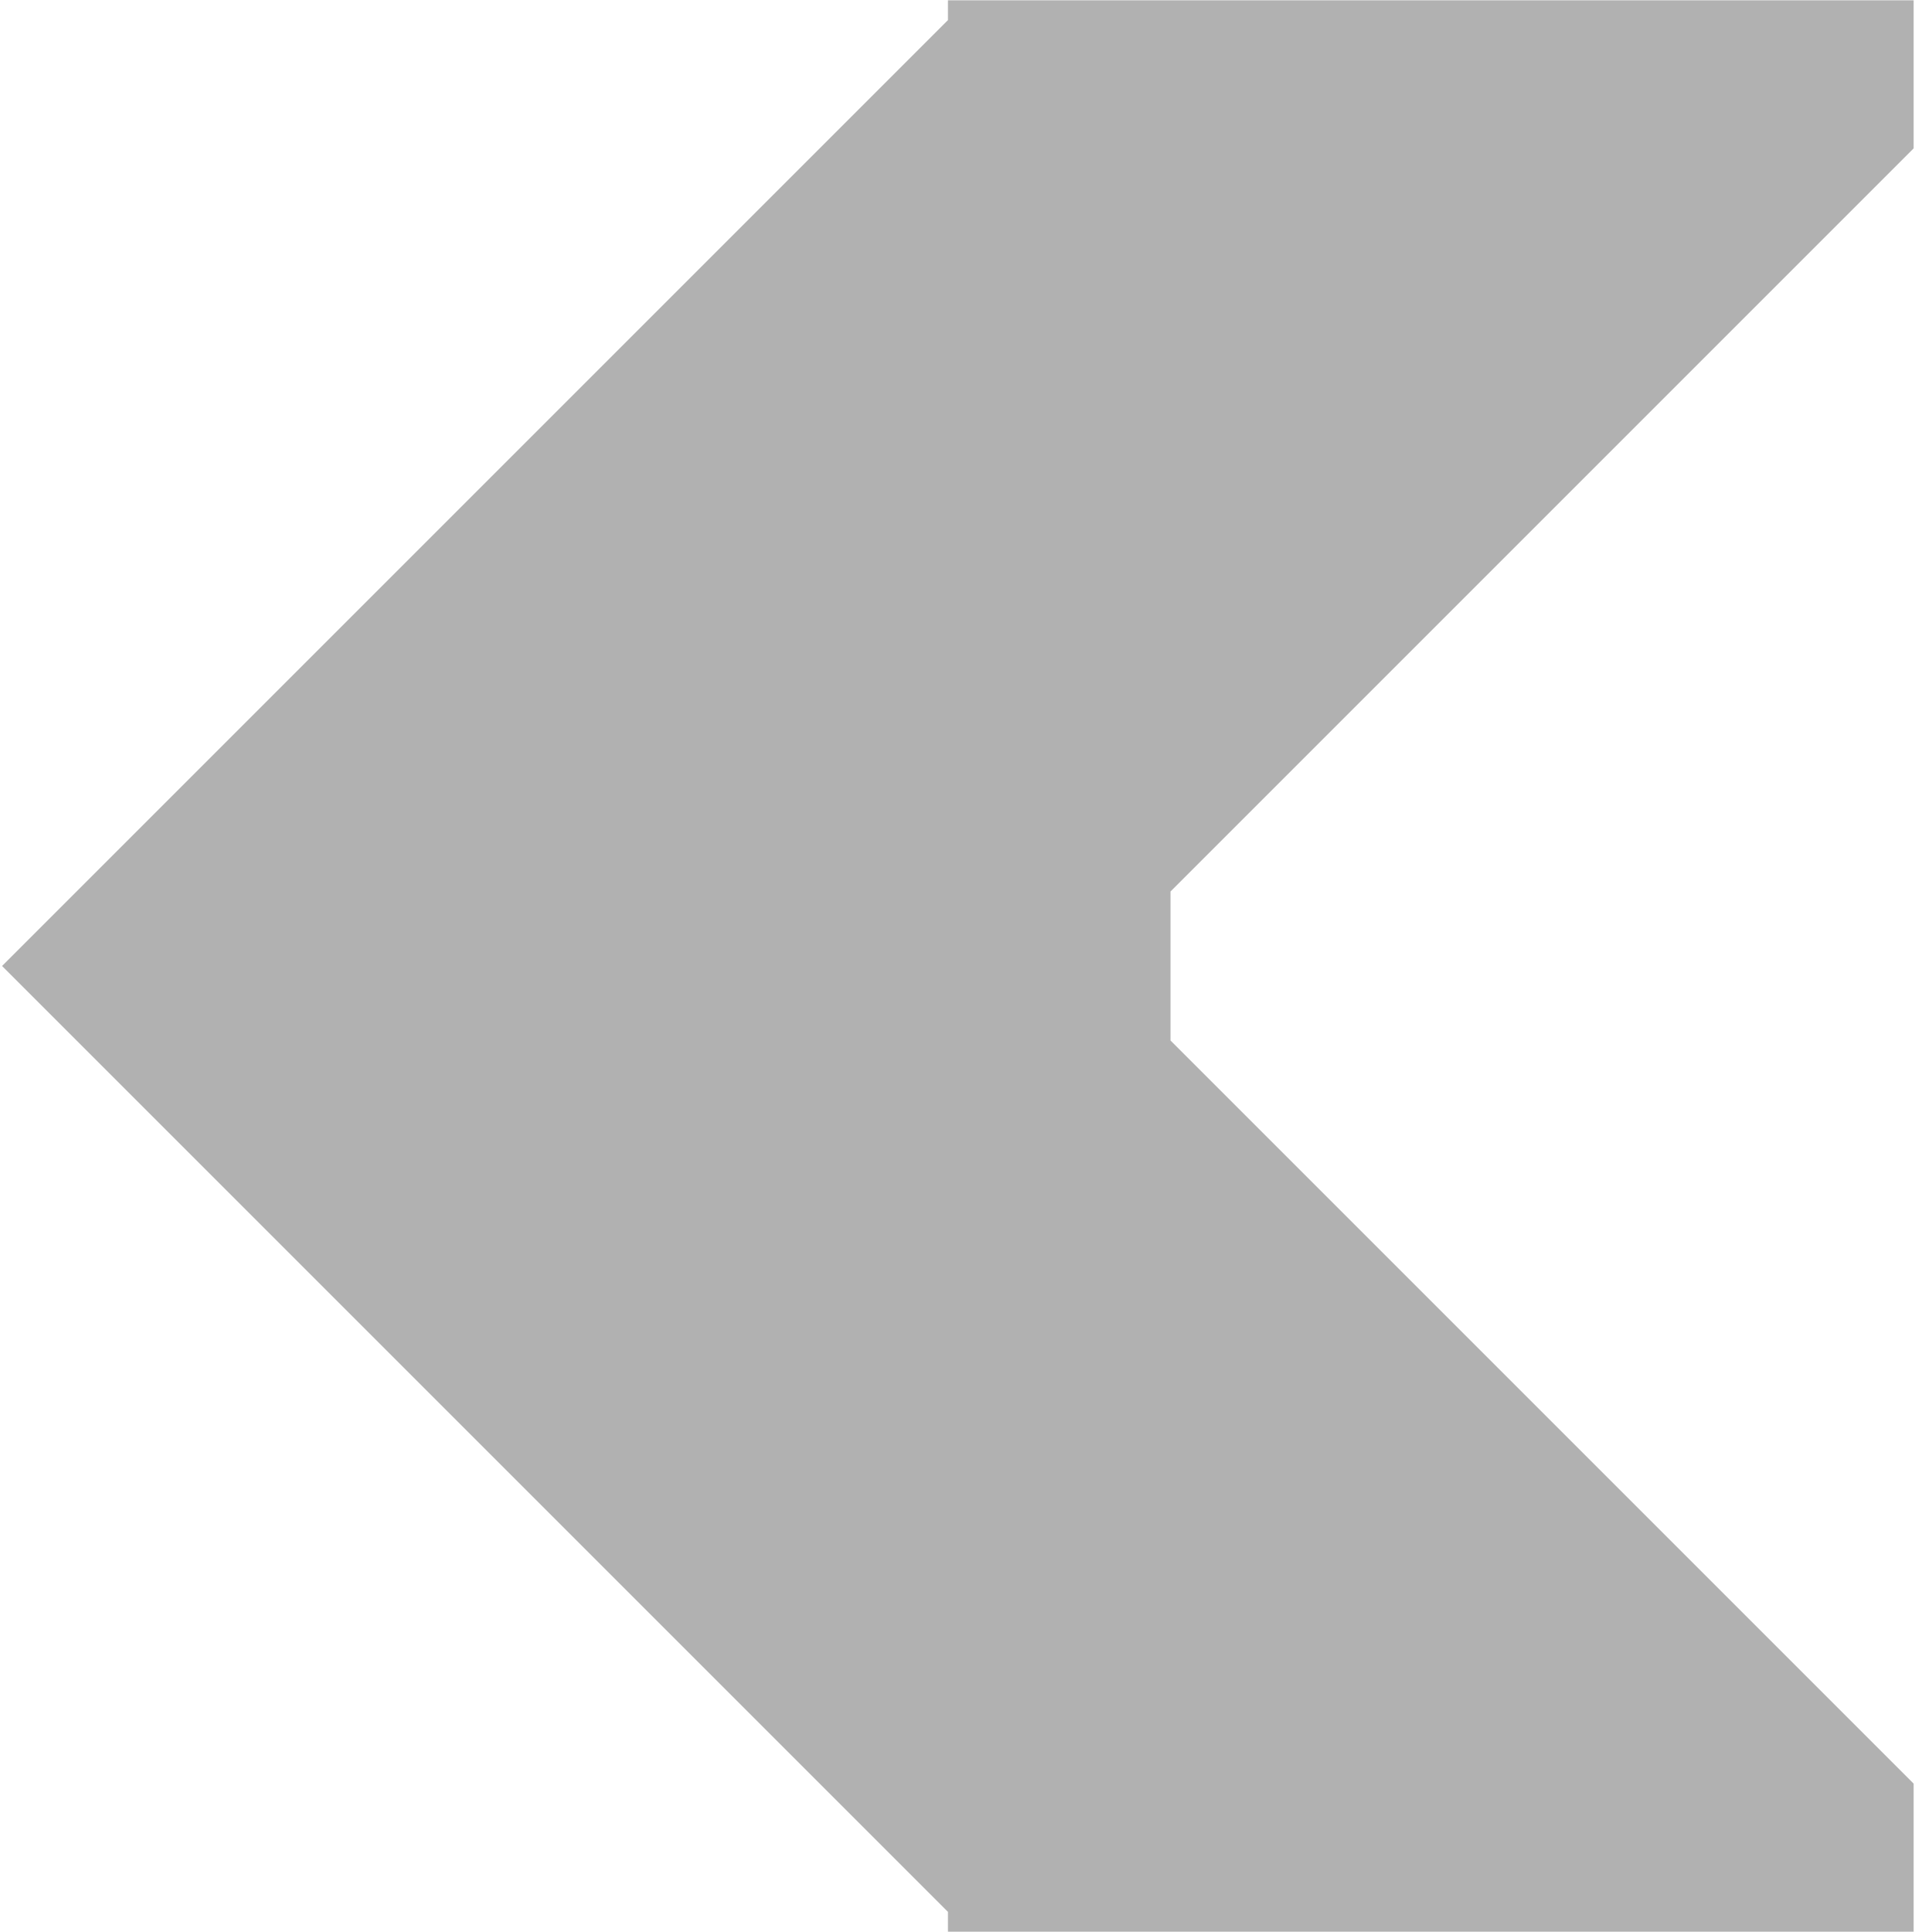
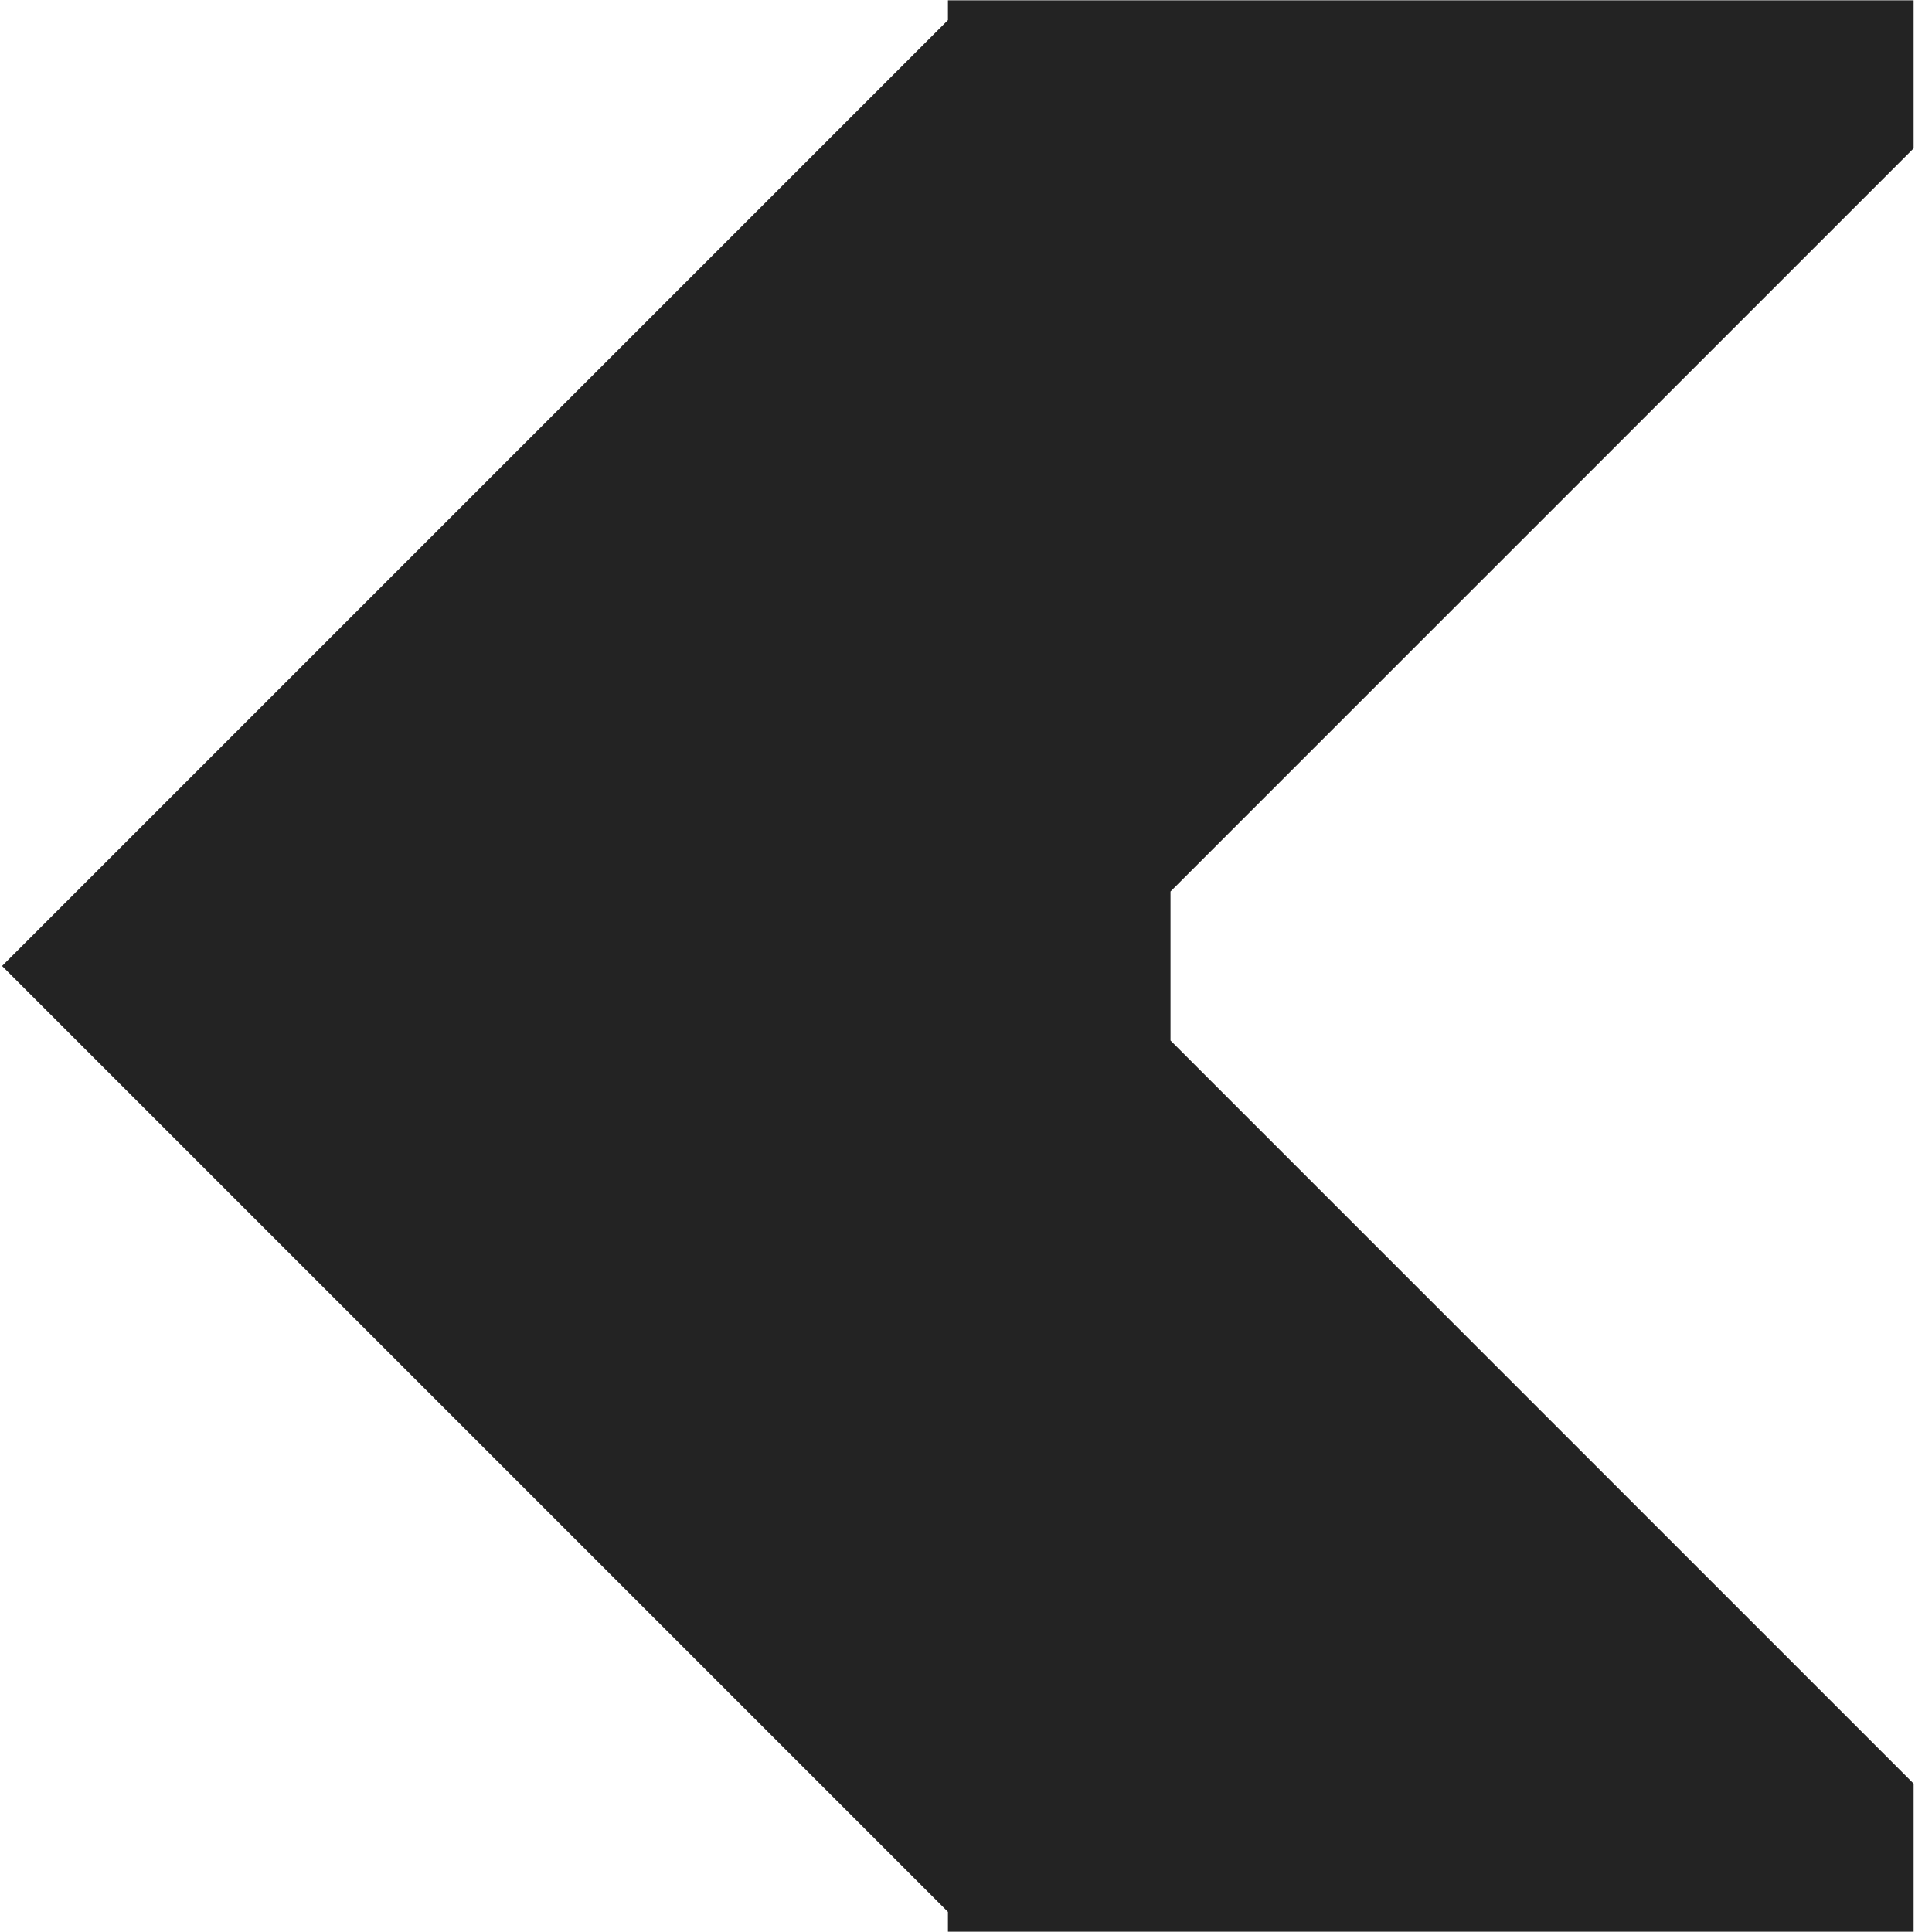
<svg xmlns="http://www.w3.org/2000/svg" id="Calque_1" data-name="Calque 1" viewBox="0 0 32 32" version="1.1">
  <defs id="defs4">
    <style id="style2">.cls-1{fill:#e3e3e3;}</style>
  </defs>
-   <polygon class="cls-1" points="15.76,26.24 26,26.24 26,24.67 18.12,16.79 18.12,15.21 26,7.33 26,5.76 15.76,5.76 15.76,5.97 5.73,16 15.76,26.03 " id="polygon8" transform="matrix(1.561999,0,0,1.561999,-8.916112,-8.991982)" style="fill:#b1b1b1;fill-opacity:1" />
+   <polygon class="cls-1" points="15.76,26.24 26,26.24 26,24.67 18.12,16.79 18.12,15.21 26,7.33 26,5.76 15.76,5.76 15.76,5.97 5.73,16 15.76,26.03 " id="polygon8" transform="matrix(1.561999,0,0,1.561999,-8.916112,-8.991982)" style="fill:#232323;fill-opacity:1" />
</svg>
